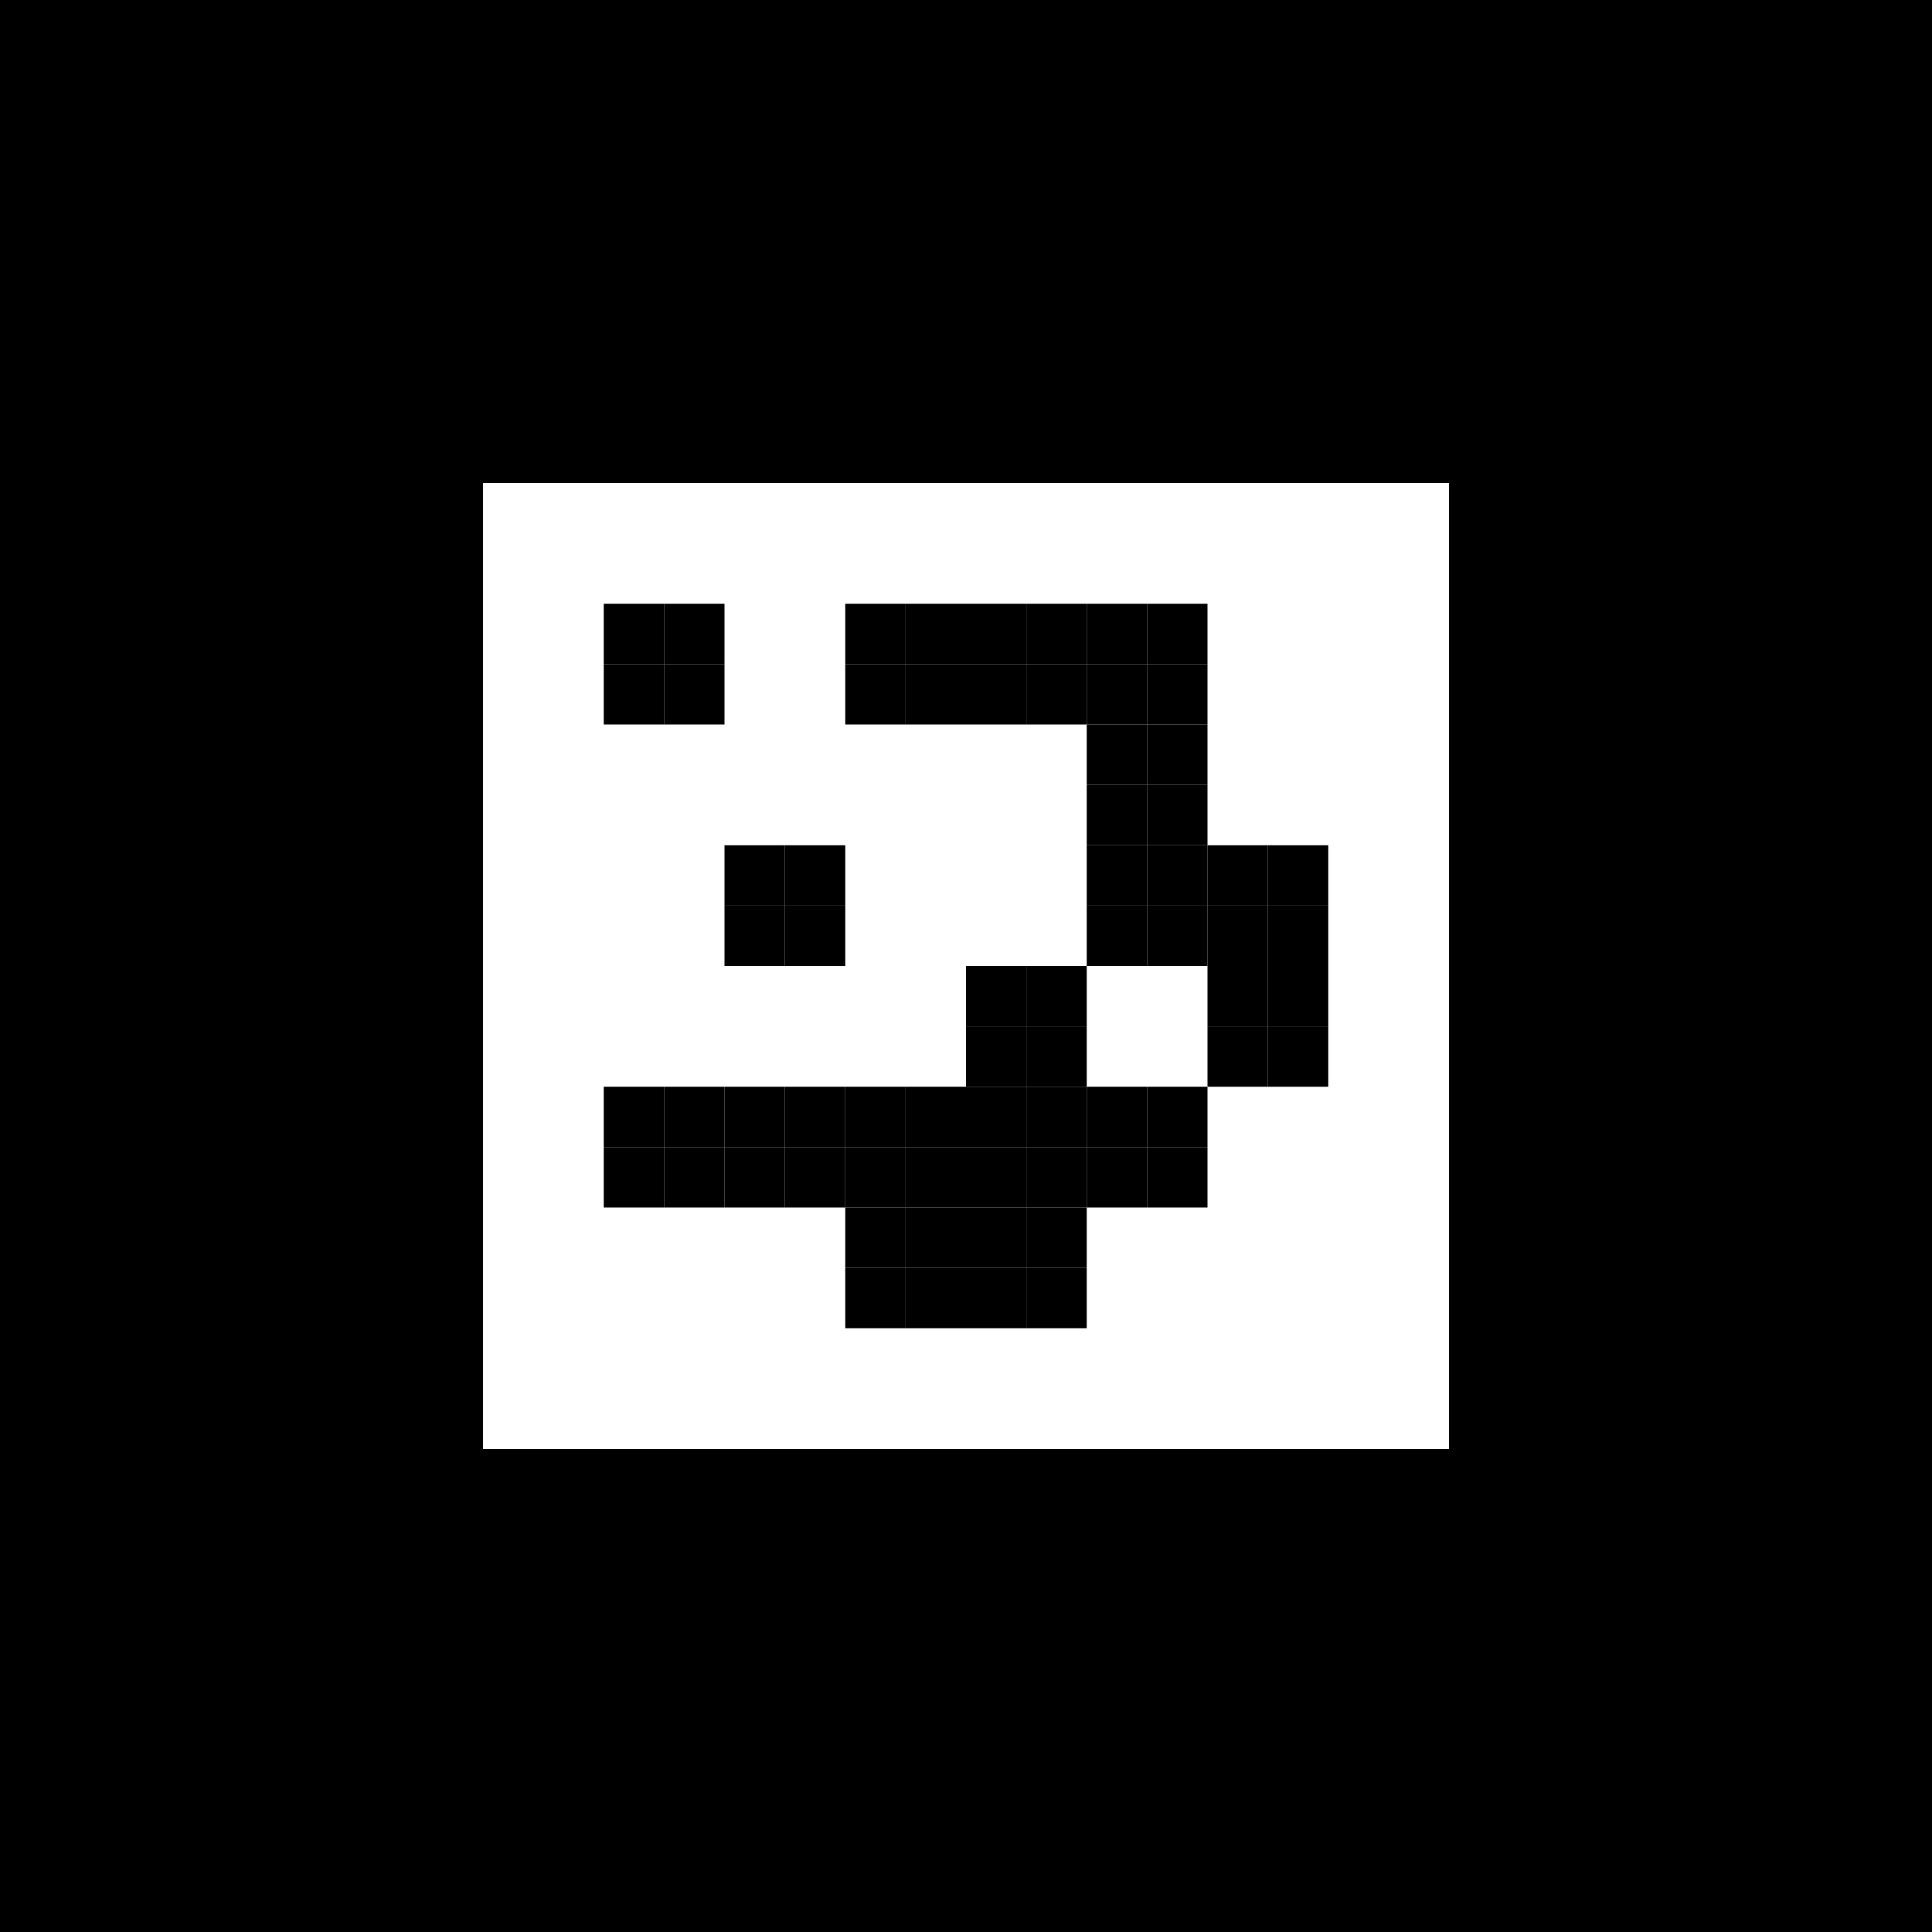
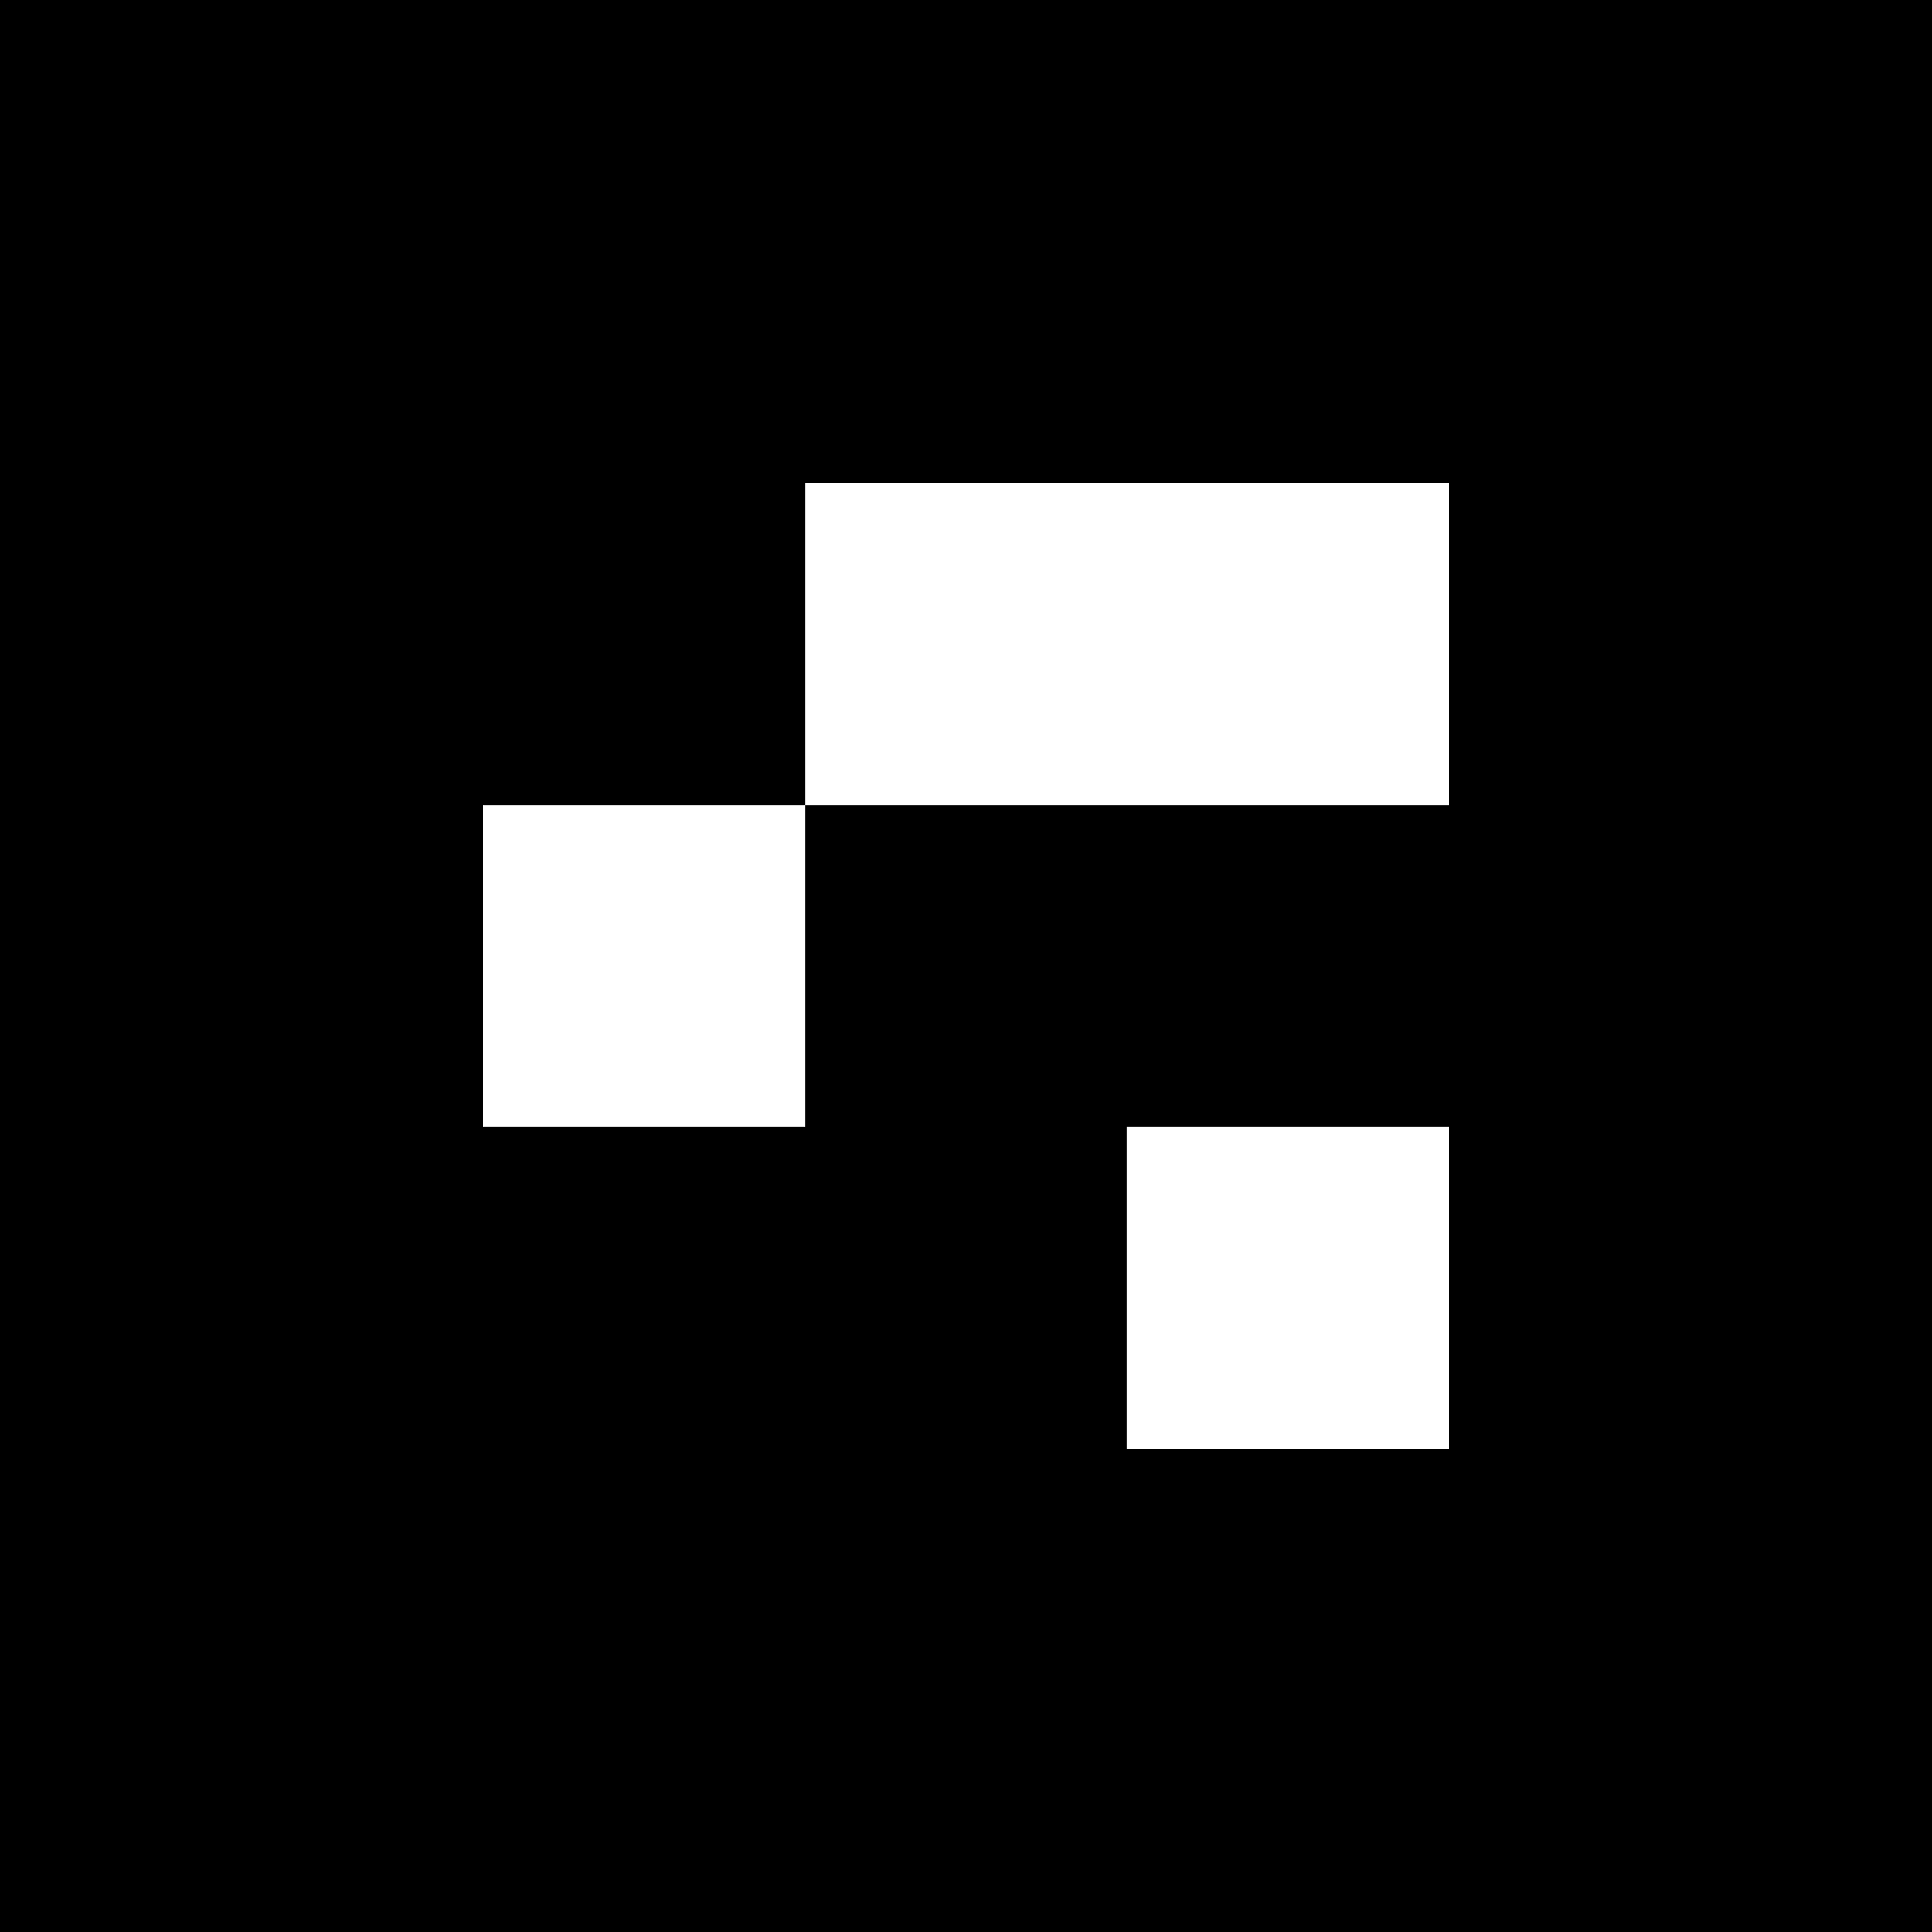
- <svg xmlns="http://www.w3.org/2000/svg" width="100.0mm" height="100.0mm" viewBox="0 0 100.0 100.0">
+ <svg xmlns="http://www.w3.org/2000/svg" width="100.0mm" height="100.0mm" viewBox="0 0 100.0 100.0" shape-rendering="crispEdges">
  <rect x="0" y="0" width="100.0" height="100.0" fill="#000000" />
  <rect x="25.0" y="25.0" width="50.0" height="50.0" fill="#ffffff" />
-   <rect x="31.25" y="31.25" width="3.125" height="3.125" fill="#000000" />
-   <rect x="34.375" y="31.25" width="3.125" height="3.125" fill="#000000" />
-   <rect x="43.75" y="31.25" width="3.125" height="3.125" fill="#000000" />
-   <rect x="46.875" y="31.25" width="3.125" height="3.125" fill="#000000" />
-   <rect x="50" y="31.25" width="3.125" height="3.125" fill="#000000" />
-   <rect x="53.125" y="31.25" width="3.125" height="3.125" fill="#000000" />
-   <rect x="56.25" y="31.25" width="3.125" height="3.125" fill="#000000" />
-   <rect x="59.375" y="31.25" width="3.125" height="3.125" fill="#000000" />
-   <rect x="31.25" y="34.375" width="3.125" height="3.125" fill="#000000" />
-   <rect x="34.375" y="34.375" width="3.125" height="3.125" fill="#000000" />
-   <rect x="43.75" y="34.375" width="3.125" height="3.125" fill="#000000" />
-   <rect x="46.875" y="34.375" width="3.125" height="3.125" fill="#000000" />
-   <rect x="50" y="34.375" width="3.125" height="3.125" fill="#000000" />
-   <rect x="53.125" y="34.375" width="3.125" height="3.125" fill="#000000" />
-   <rect x="56.25" y="34.375" width="3.125" height="3.125" fill="#000000" />
-   <rect x="59.375" y="34.375" width="3.125" height="3.125" fill="#000000" />
-   <rect x="56.25" y="37.5" width="3.125" height="3.125" fill="#000000" />
-   <rect x="59.375" y="37.5" width="3.125" height="3.125" fill="#000000" />
-   <rect x="56.25" y="40.625" width="3.125" height="3.125" fill="#000000" />
-   <rect x="59.375" y="40.625" width="3.125" height="3.125" fill="#000000" />
-   <rect x="37.5" y="43.75" width="3.125" height="3.125" fill="#000000" />
-   <rect x="40.625" y="43.75" width="3.125" height="3.125" fill="#000000" />
-   <rect x="56.25" y="43.75" width="3.125" height="3.125" fill="#000000" />
-   <rect x="59.375" y="43.75" width="3.125" height="3.125" fill="#000000" />
-   <rect x="62.5" y="43.75" width="3.125" height="3.125" fill="#000000" />
-   <rect x="65.625" y="43.75" width="3.125" height="3.125" fill="#000000" />
-   <rect x="37.5" y="46.875" width="3.125" height="3.125" fill="#000000" />
-   <rect x="40.625" y="46.875" width="3.125" height="3.125" fill="#000000" />
-   <rect x="56.25" y="46.875" width="3.125" height="3.125" fill="#000000" />
-   <rect x="59.375" y="46.875" width="3.125" height="3.125" fill="#000000" />
-   <rect x="62.5" y="46.875" width="3.125" height="3.125" fill="#000000" />
-   <rect x="65.625" y="46.875" width="3.125" height="3.125" fill="#000000" />
-   <rect x="50" y="50" width="3.125" height="3.125" fill="#000000" />
-   <rect x="53.125" y="50" width="3.125" height="3.125" fill="#000000" />
-   <rect x="62.5" y="50" width="3.125" height="3.125" fill="#000000" />
-   <rect x="65.625" y="50" width="3.125" height="3.125" fill="#000000" />
-   <rect x="50" y="53.125" width="3.125" height="3.125" fill="#000000" />
-   <rect x="53.125" y="53.125" width="3.125" height="3.125" fill="#000000" />
-   <rect x="62.5" y="53.125" width="3.125" height="3.125" fill="#000000" />
-   <rect x="65.625" y="53.125" width="3.125" height="3.125" fill="#000000" />
-   <rect x="31.25" y="56.25" width="3.125" height="3.125" fill="#000000" />
-   <rect x="34.375" y="56.25" width="3.125" height="3.125" fill="#000000" />
-   <rect x="37.5" y="56.25" width="3.125" height="3.125" fill="#000000" />
-   <rect x="40.625" y="56.25" width="3.125" height="3.125" fill="#000000" />
-   <rect x="43.75" y="56.25" width="3.125" height="3.125" fill="#000000" />
-   <rect x="46.875" y="56.25" width="3.125" height="3.125" fill="#000000" />
-   <rect x="50" y="56.25" width="3.125" height="3.125" fill="#000000" />
-   <rect x="53.125" y="56.25" width="3.125" height="3.125" fill="#000000" />
-   <rect x="56.25" y="56.25" width="3.125" height="3.125" fill="#000000" />
-   <rect x="59.375" y="56.25" width="3.125" height="3.125" fill="#000000" />
-   <rect x="31.25" y="59.375" width="3.125" height="3.125" fill="#000000" />
-   <rect x="34.375" y="59.375" width="3.125" height="3.125" fill="#000000" />
-   <rect x="37.5" y="59.375" width="3.125" height="3.125" fill="#000000" />
-   <rect x="40.625" y="59.375" width="3.125" height="3.125" fill="#000000" />
-   <rect x="43.75" y="59.375" width="3.125" height="3.125" fill="#000000" />
-   <rect x="46.875" y="59.375" width="3.125" height="3.125" fill="#000000" />
-   <rect x="50" y="59.375" width="3.125" height="3.125" fill="#000000" />
-   <rect x="53.125" y="59.375" width="3.125" height="3.125" fill="#000000" />
-   <rect x="56.25" y="59.375" width="3.125" height="3.125" fill="#000000" />
-   <rect x="59.375" y="59.375" width="3.125" height="3.125" fill="#000000" />
-   <rect x="43.75" y="62.5" width="3.125" height="3.125" fill="#000000" />
-   <rect x="46.875" y="62.5" width="3.125" height="3.125" fill="#000000" />
-   <rect x="50" y="62.5" width="3.125" height="3.125" fill="#000000" />
-   <rect x="53.125" y="62.5" width="3.125" height="3.125" fill="#000000" />
-   <rect x="43.75" y="65.625" width="3.125" height="3.125" fill="#000000" />
-   <rect x="46.875" y="65.625" width="3.125" height="3.125" fill="#000000" />
-   <rect x="50" y="65.625" width="3.125" height="3.125" fill="#000000" />
-   <rect x="53.125" y="65.625" width="3.125" height="3.125" fill="#000000" />
+   <rect x="25" y="25" width="16.667" height="16.667" fill="#000000" />
+   <rect x="41.667" y="41.667" width="16.667" height="16.667" fill="#000000" />
+   <rect x="58.333" y="41.667" width="16.667" height="16.667" fill="#000000" />
+   <rect x="25" y="58.333" width="16.667" height="16.667" fill="#000000" />
+   <rect x="41.667" y="58.333" width="16.667" height="16.667" fill="#000000" />
</svg>
